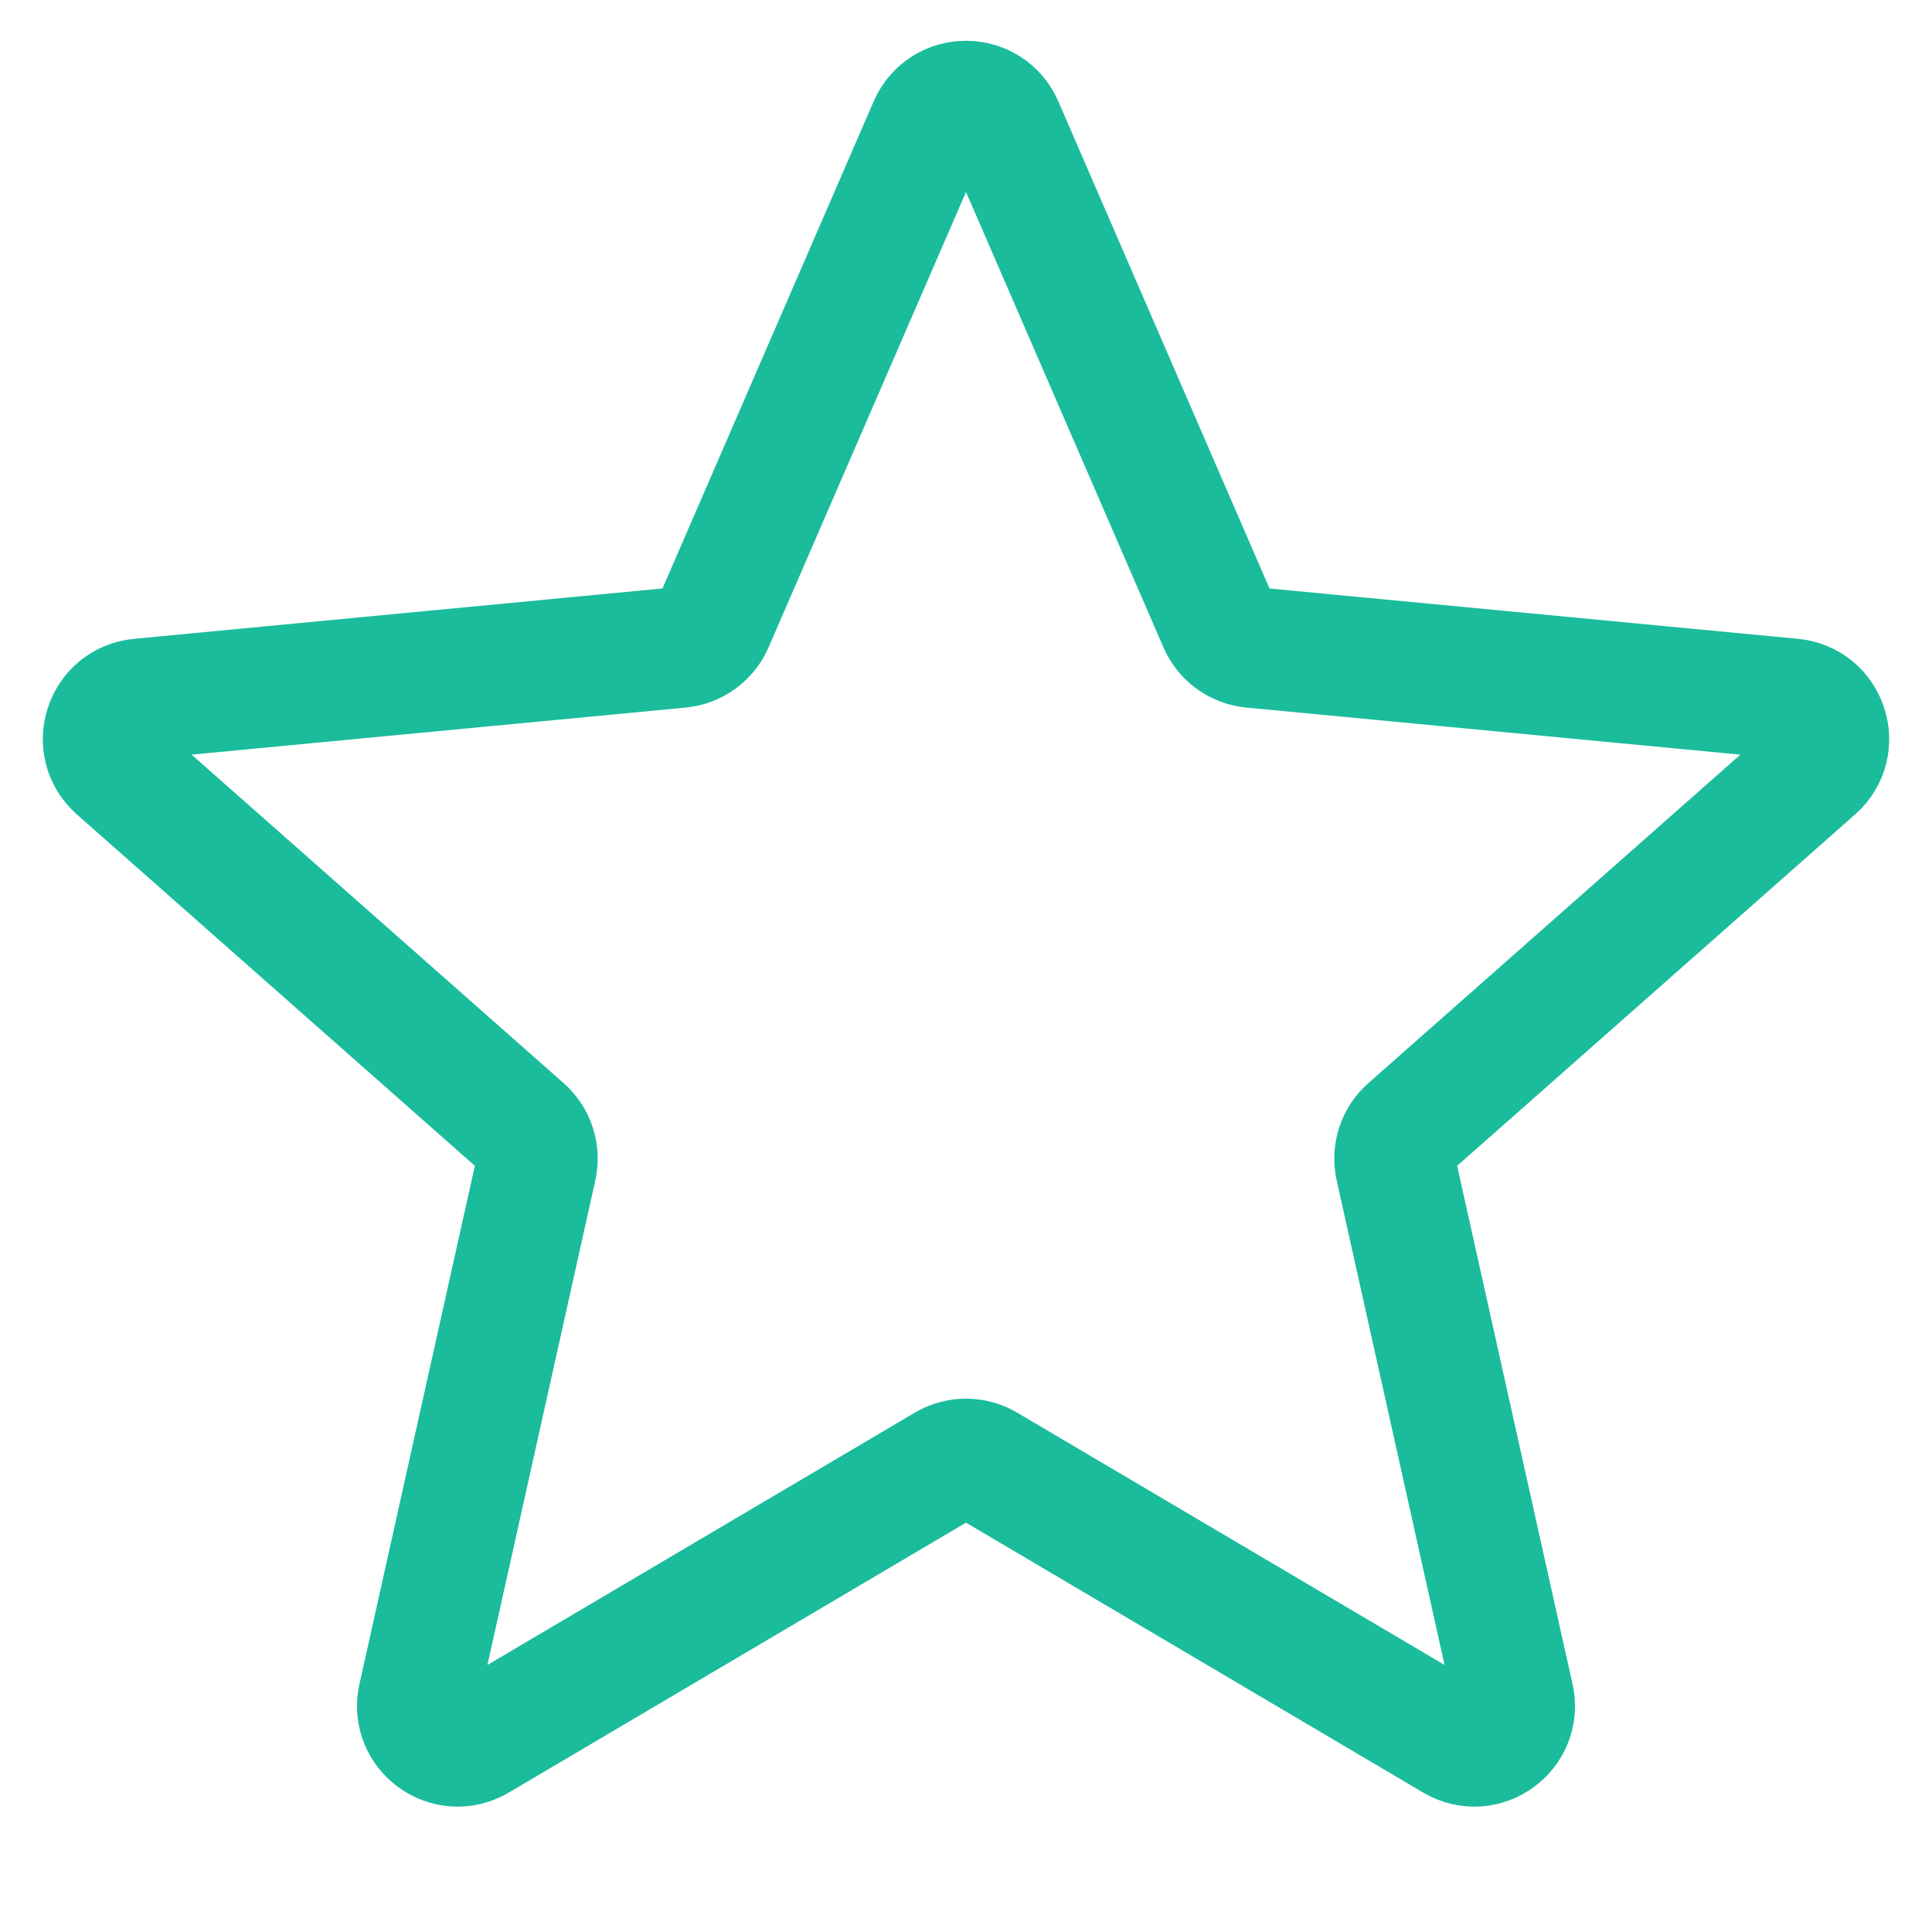
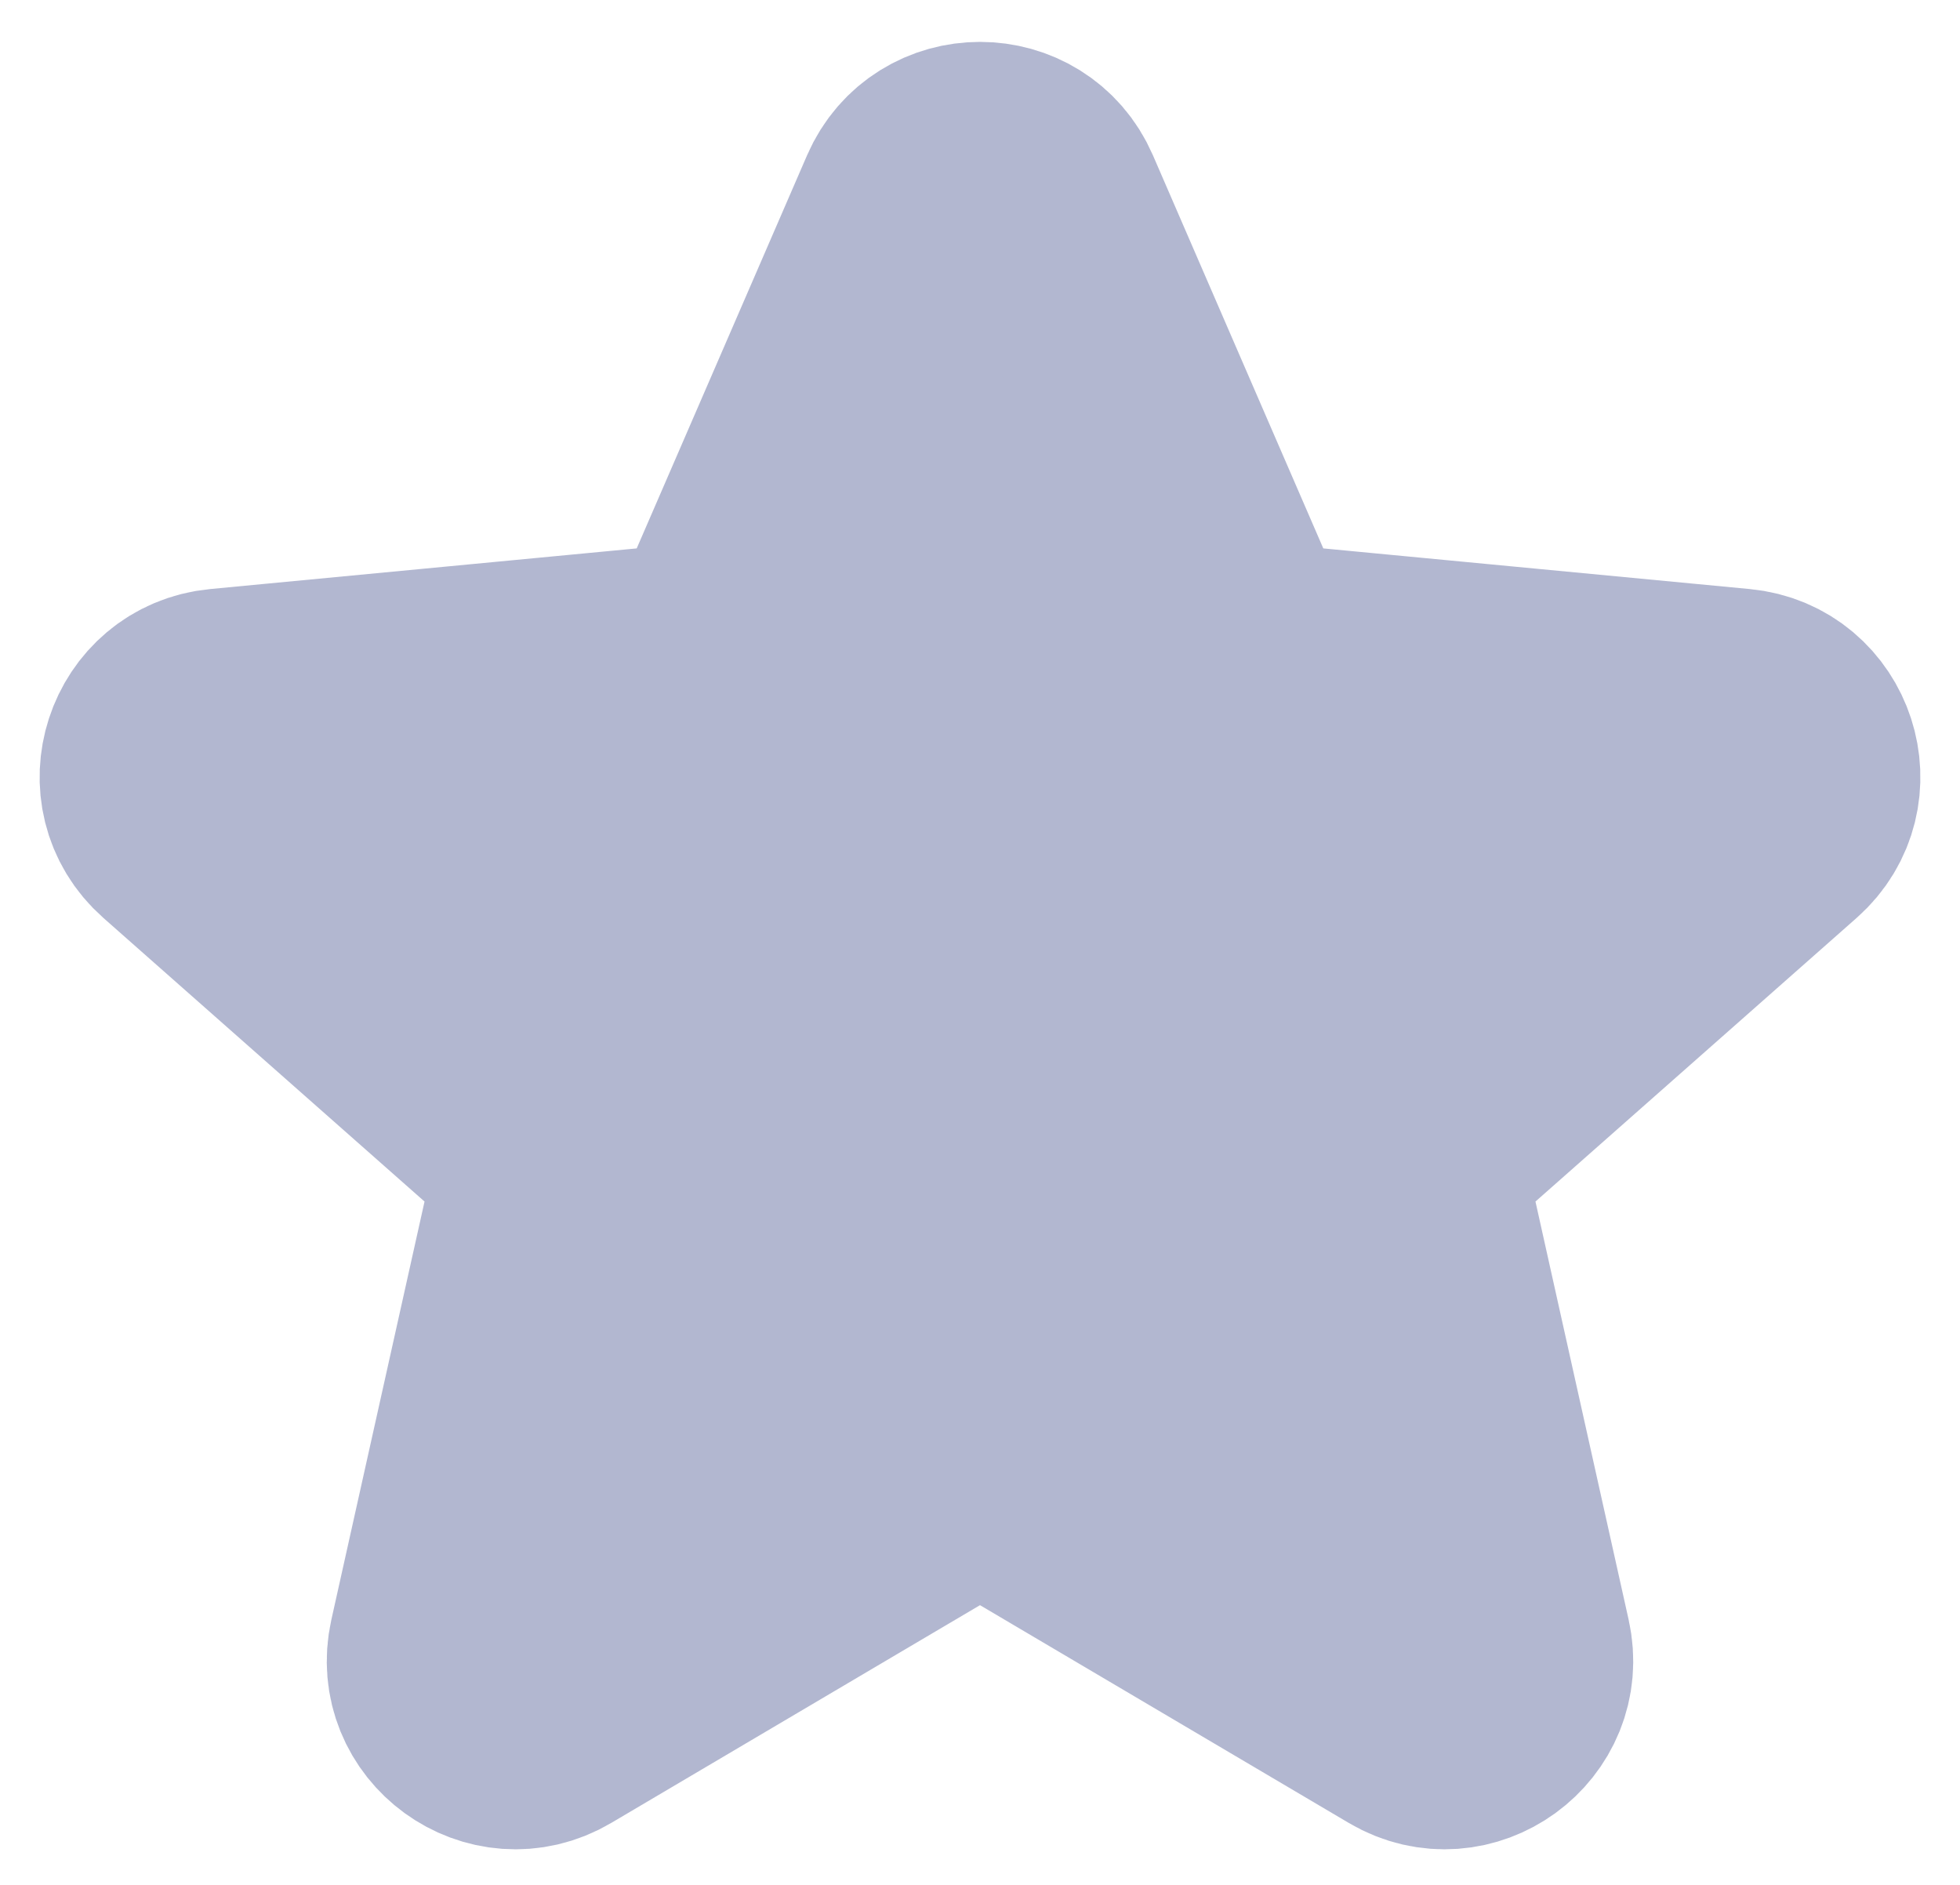
- <svg xmlns="http://www.w3.org/2000/svg" width="48" height="48" viewBox="0 0 48 48" fill="none">
-   <path d="M23.082 3.116C23.431 2.313 24.569 2.313 24.918 3.116L30.282 15.488C30.427 15.822 30.742 16.051 31.105 16.086L44.53 17.365C45.401 17.448 45.753 18.531 45.097 19.11L34.988 28.036C34.715 28.277 34.594 28.647 34.674 29.003L37.605 42.166C37.796 43.02 36.875 43.689 36.121 43.244L24.508 36.388C24.195 36.203 23.805 36.203 23.492 36.388L11.879 43.244C11.125 43.689 10.204 43.02 10.395 42.166L13.326 29.003C13.405 28.647 13.285 28.277 13.012 28.036L2.903 19.11C2.247 18.531 2.599 17.448 3.47 17.365L16.895 16.086C17.258 16.051 17.573 15.822 17.718 15.488L23.082 3.116Z" stroke="#1ABC9C" stroke-width="3" />
+ <svg xmlns="http://www.w3.org/2000/svg" width="26" height="25" viewBox="0 0 26 25" fill="none">
+   <path d="M12.082 2.657C12.431 1.855 13.569 1.855 13.918 2.657L16.295 8.141C16.44 8.475 16.755 8.704 17.118 8.739L23.068 9.306C23.939 9.389 24.291 10.472 23.635 11.051L19.155 15.007C18.882 15.248 18.761 15.618 18.84 15.974L20.14 21.808C20.33 22.662 19.409 23.331 18.655 22.887L13.508 19.848C13.195 19.663 12.805 19.663 12.492 19.848L7.345 22.887C6.591 23.331 5.67 22.662 5.86 21.808L7.16 15.974C7.239 15.618 7.118 15.248 6.845 15.007L2.365 11.051C1.709 10.472 2.061 9.389 2.932 9.306L8.882 8.739C9.245 8.704 9.56 8.475 9.705 8.141L12.082 2.657Z" fill="#B2B7D0" stroke="#B2B7D0" stroke-width="3" />
</svg>
